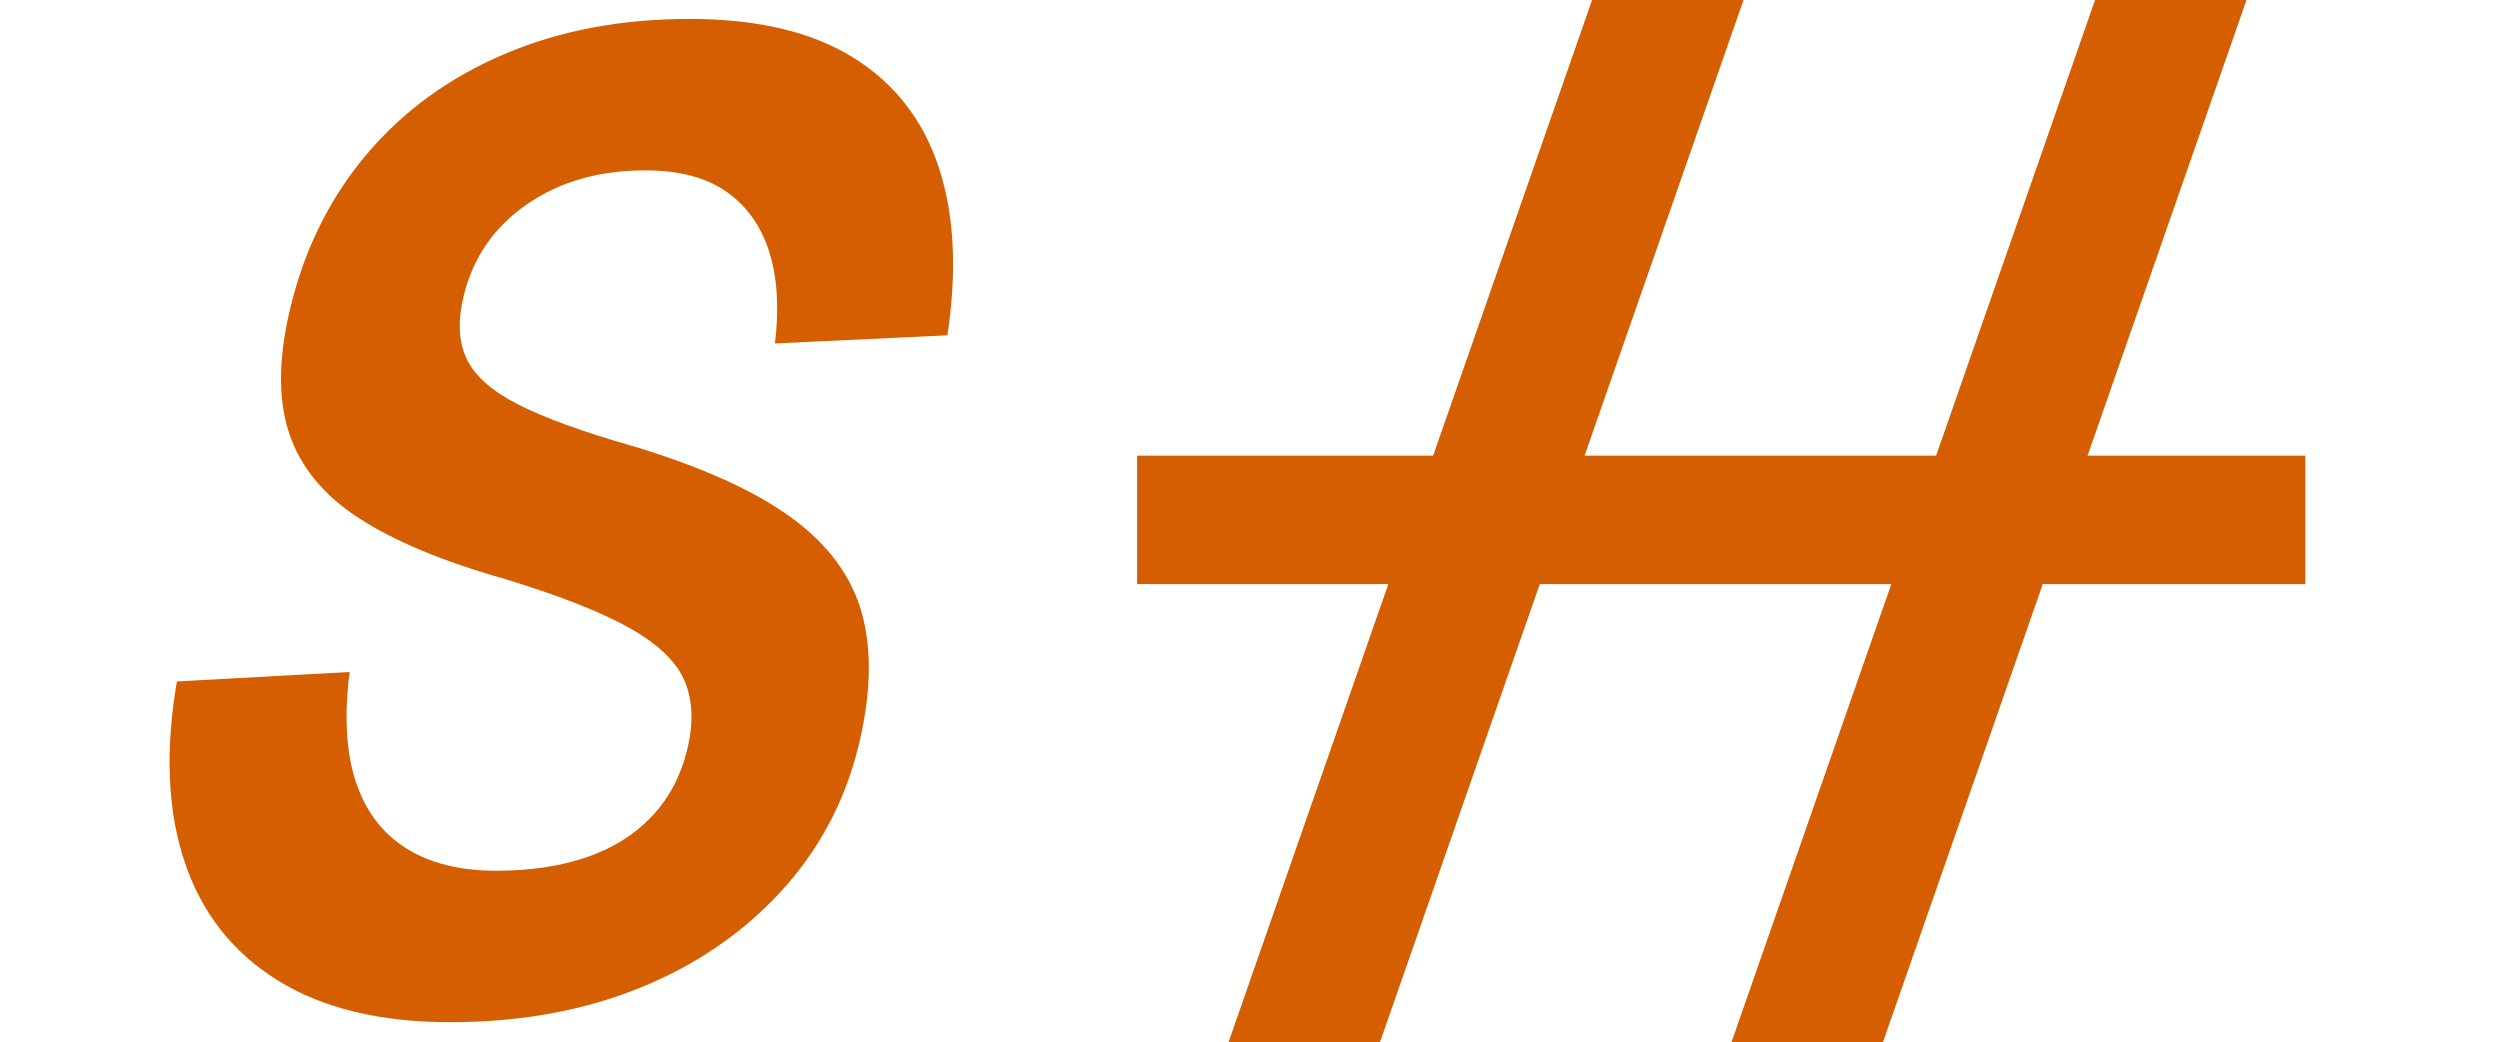
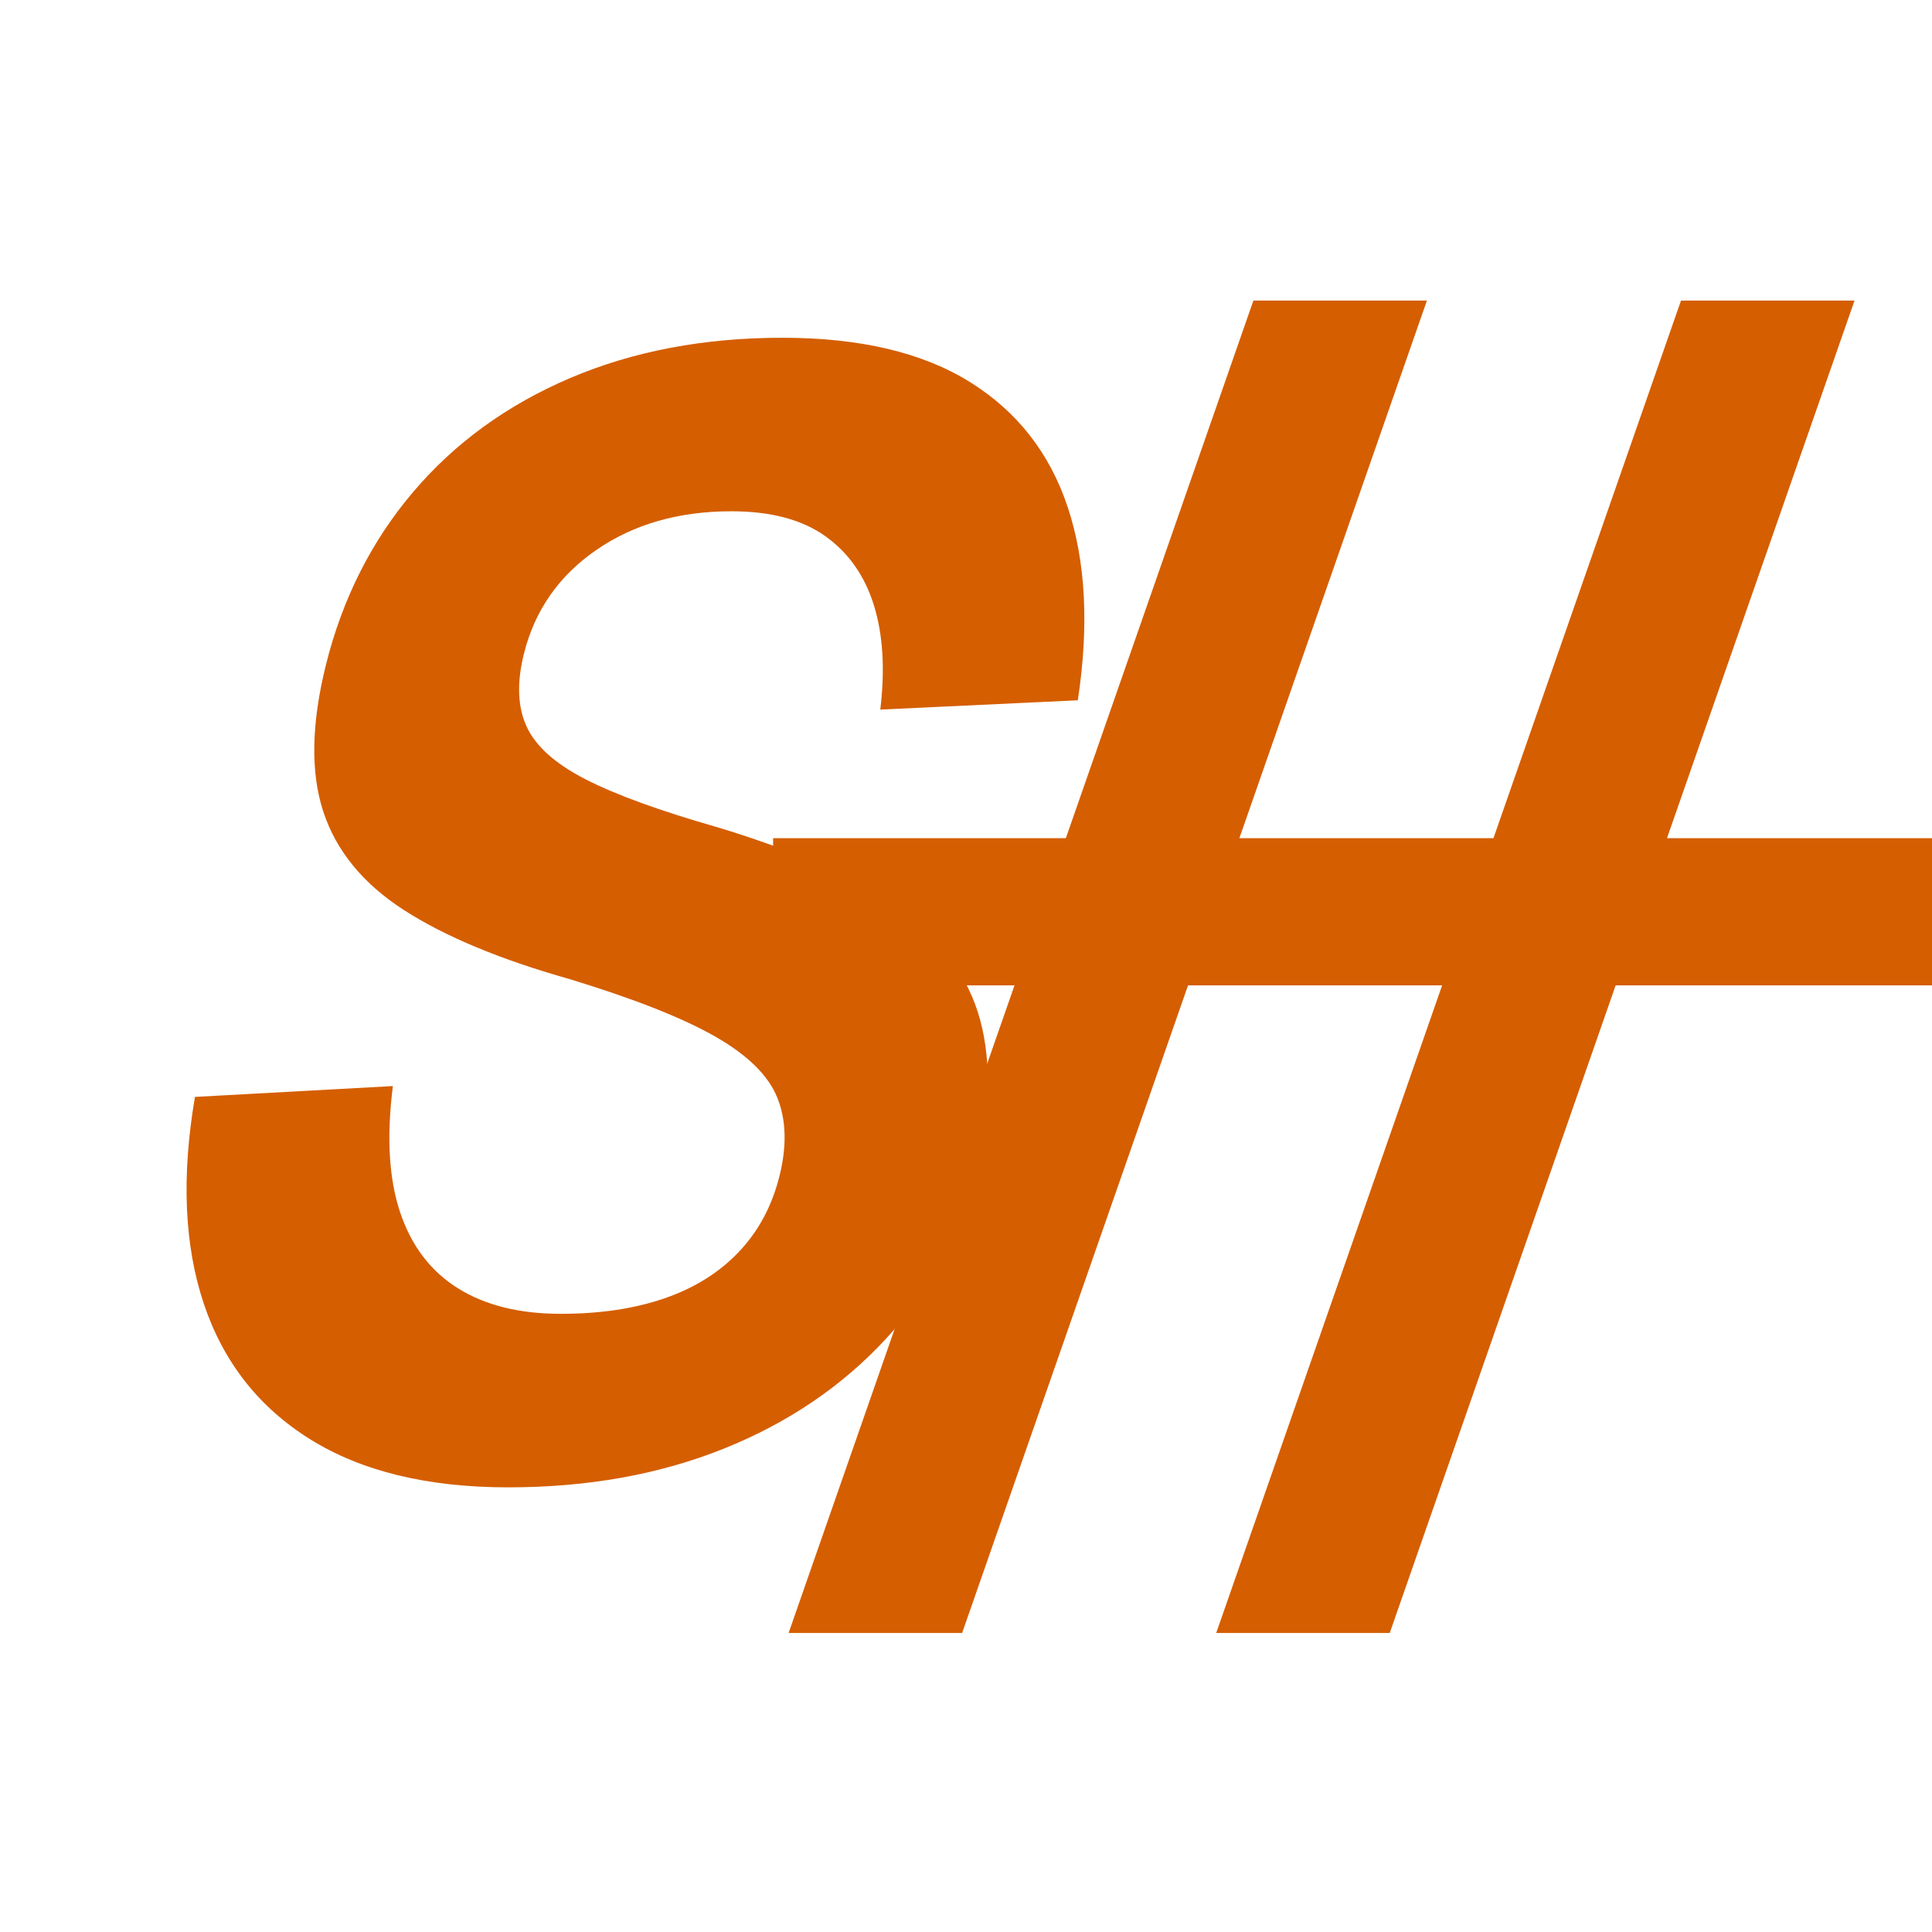
- <svg xmlns="http://www.w3.org/2000/svg" viewBox="0 0 1849 770">
-   <g transform="translate(0,740) scale(1,-1)">
-     <path fill="#D55E00" transform="translate(30,0) skewX(14)" d="M307 -16Q229 -16 171.5 15.0Q114 46 81.0 102.5Q48 159 42 236L168 243Q174 194 193.0 161.5Q212 129 242.5 112.5Q273 96 313 96Q351 96 377.5 106.0Q404 116 418.0 136.0Q432 156 432 185Q432 214 418.0 235.5Q404 257 368.0 275.0Q332 293 265 312Q193 331 147.0 356.5Q101 382 79.0 420.0Q57 458 57 515Q57 579 85.5 626.5Q114 674 168.5 700.0Q223 726 299 726Q374 726 427.0 697.5Q480 669 510.5 616.5Q541 564 548 492L422 486Q417 525 401.0 553.5Q385 582 358.5 598.0Q332 614 294 614Q243 614 213.0 589.0Q183 564 183 522Q183 494 196.5 475.0Q210 456 243.0 441.0Q276 426 336 410Q418 387 466.5 357.0Q515 327 536.5 285.5Q558 244 558 187Q558 126 527.0 80.0Q496 34 440.0 9.0Q384 -16 307 -16Z" />
-     <path fill="#D55E00" transform="translate(787,0)" d="M94 -110 394 750H506L206 -110Z" />
-     <path fill="#D55E00" transform="translate(1159,0)" d="M94 -110 394 750H506L206 -110Z" />
-     <rect fill="#D55E00" x="841" y="308" width="864" height="95" />
+ <svg xmlns="http://www.w3.org/2000/svg" viewBox="0 0 1247 1247">
+   <g transform="translate(0,944) scale(1,-1)">
+     <path fill="#D55E00" transform="translate(25,0) skewX(14)" d="M307 -16Q229 -16 171.5 15.0Q114 46 81.0 102.5Q48 159 42 236L168 243Q174 194 193.0 161.5Q212 129 242.5 112.5Q273 96 313 96Q351 96 377.5 106.0Q404 116 418.0 136.0Q432 156 432 185Q432 214 418.0 235.5Q404 257 368.0 275.0Q332 293 265 312Q193 331 147.0 356.5Q101 382 79.0 420.0Q57 458 57 515Q57 579 85.5 626.5Q114 674 168.5 700.0Q223 726 299 726Q374 726 427.0 697.5Q480 669 510.5 616.5Q541 564 548 492L422 486Q417 525 401.0 553.5Q385 582 358.5 598.0Q332 614 294 614Q243 614 213.0 589.0Q183 564 183 522Q183 494 196.5 475.0Q210 456 243.0 441.0Q276 426 336 410Q418 387 466.5 357.0Q515 327 536.5 285.5Q558 244 558 187Q558 126 527.0 80.0Q496 34 440.0 9.0Q384 -16 307 -16Z" />
+     <path fill="#D55E00" transform="translate(415,0)" d="M94 -110 394 750H506L206 -110Z" />
+     <path fill="#D55E00" transform="translate(691,0)" d="M94 -110 394 750H506L206 -110Z" />
+     <rect fill="#D55E00" x="499" y="308" width="758" height="95" />
  </g>
</svg>
